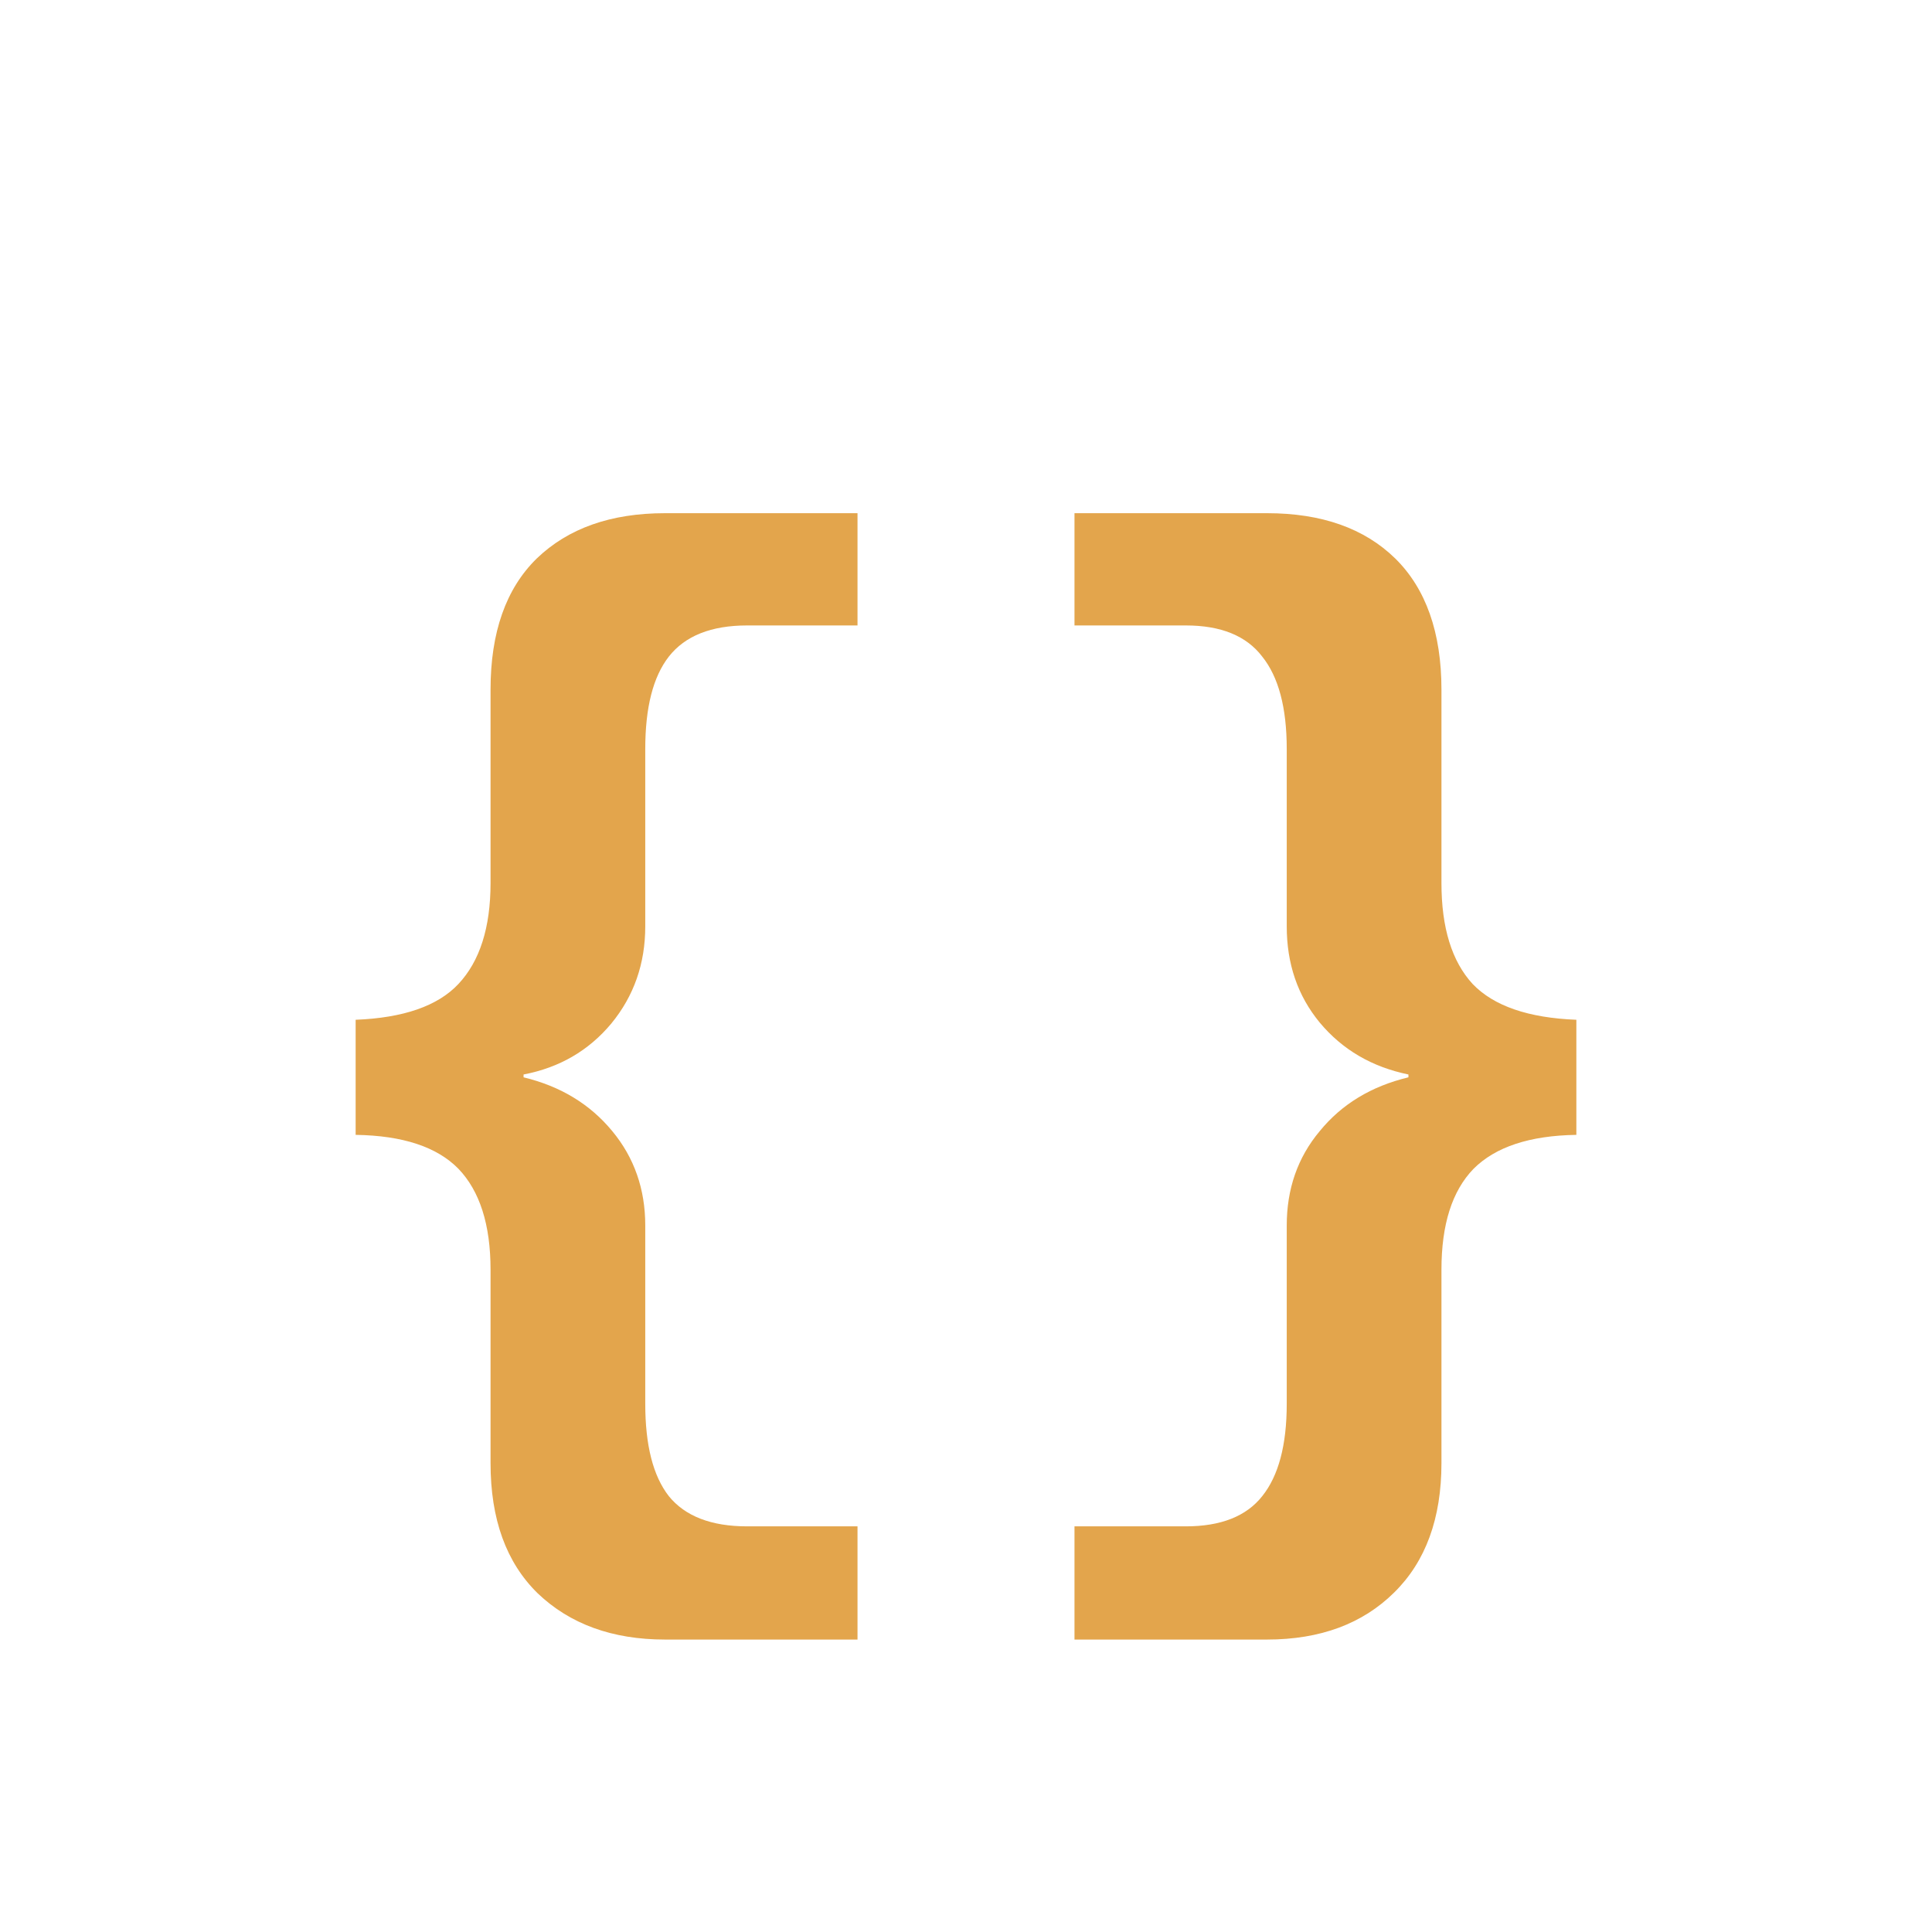
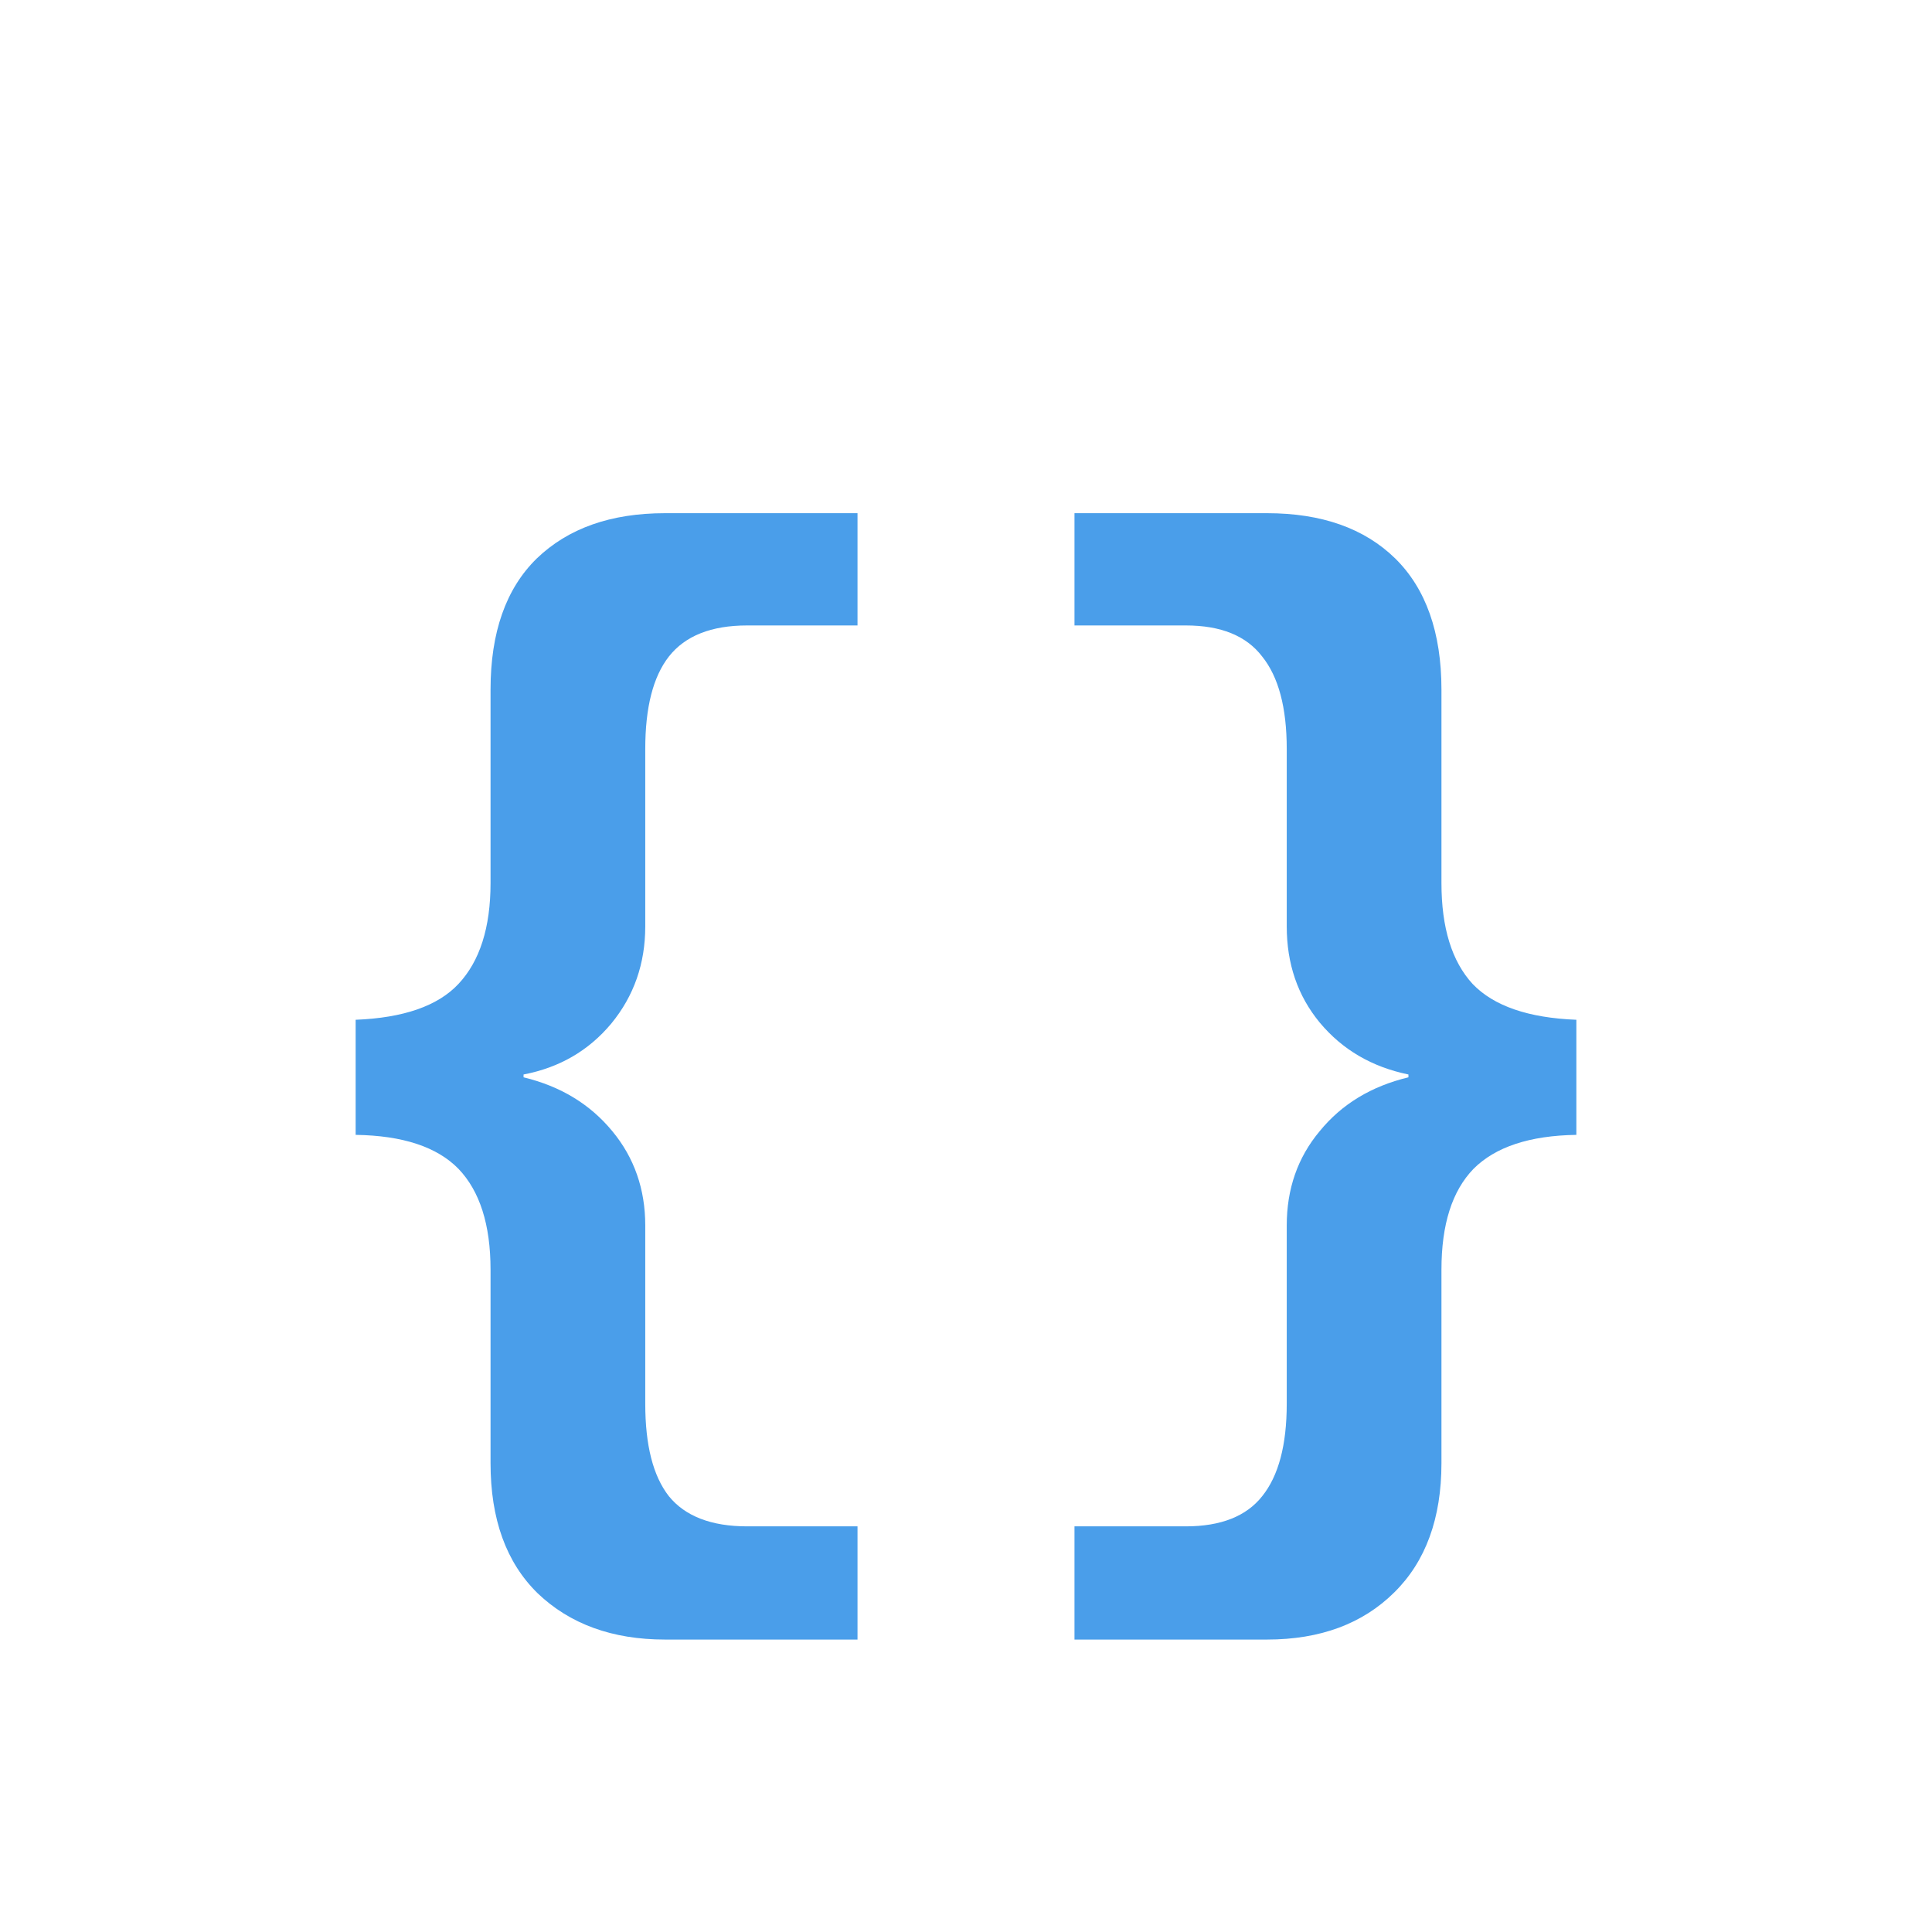
<svg xmlns="http://www.w3.org/2000/svg" viewBox="0 0 32 32" width="32" height="32" role="img" aria-label="Vaibhav Docs logo">
-   <text x="16" y="23" text-anchor="middle" font-family="Menlo, Consolas, 'Liberation Mono', 'SFMono-Regular', ui-monospace, monospace" font-size="20" font-weight="700" fill="#e3a54c">{}</text>
+   <text x="16" y="23" text-anchor="middle" font-family="Menlo, Consolas, 'Liberation Mono', 'SFMono-Regular', ui-monospace, monospace" font-size="20" font-weight="700" fill="#4a9eea">{}</text>
</svg>
